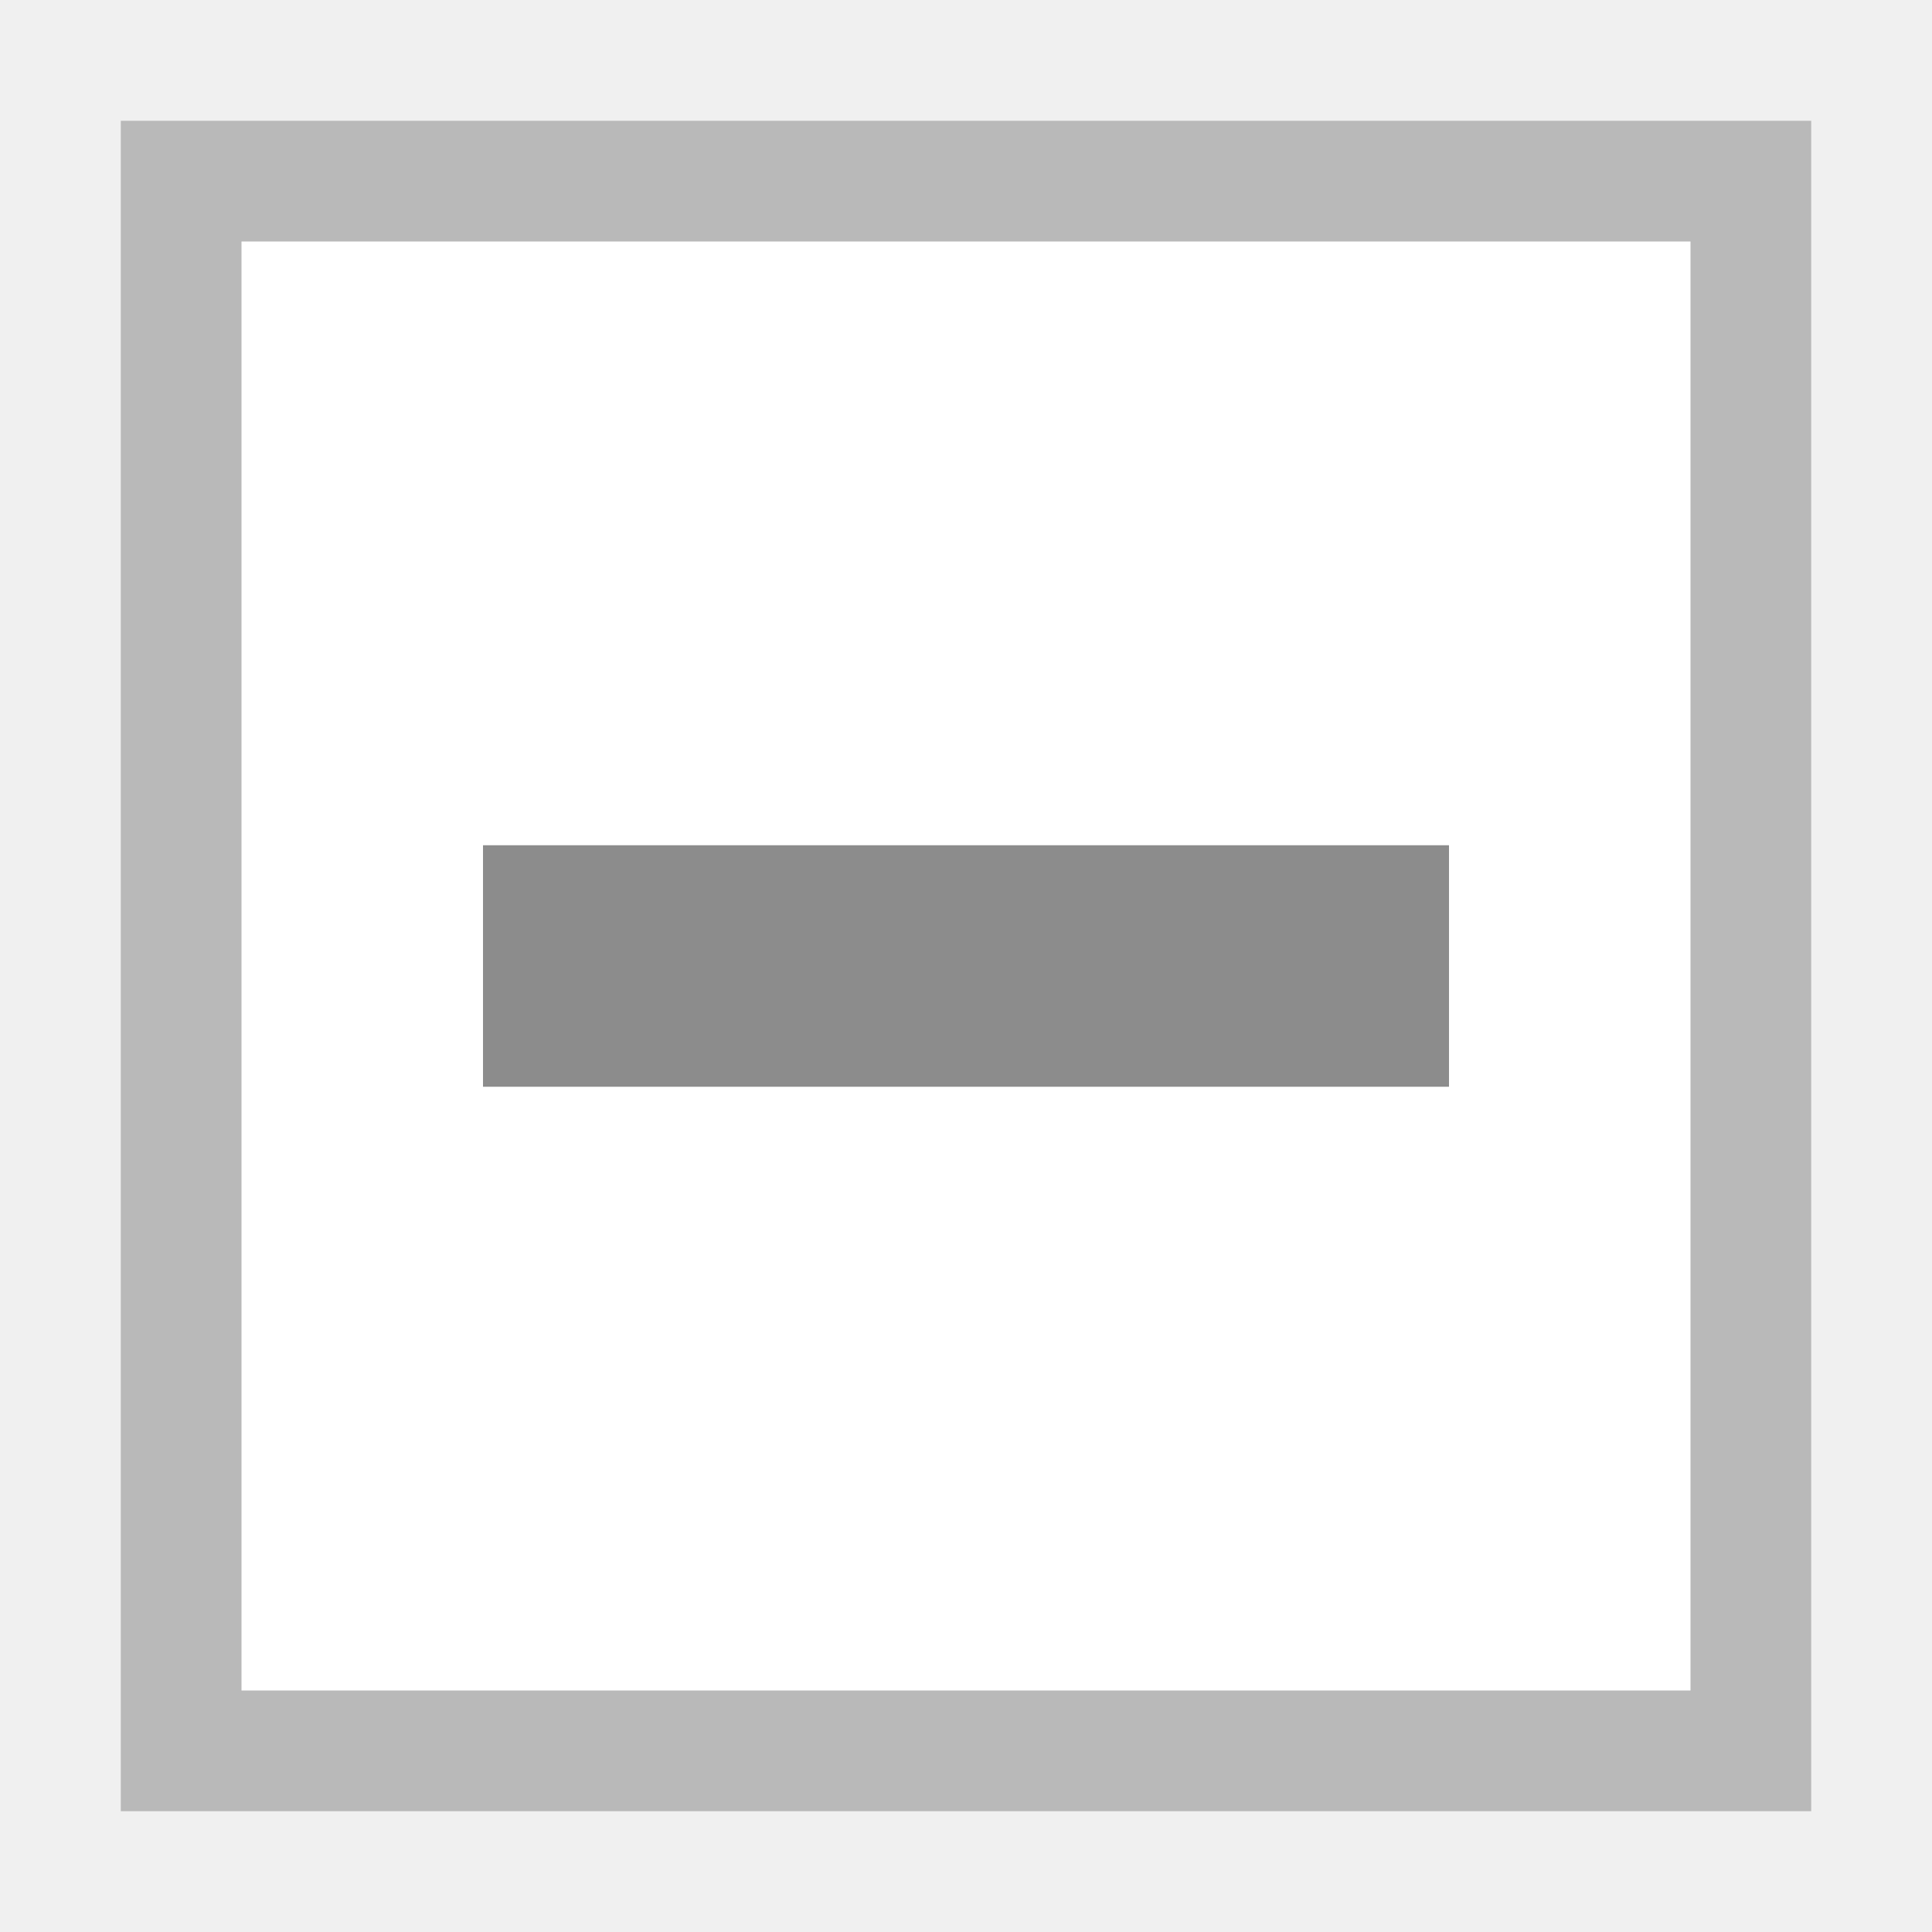
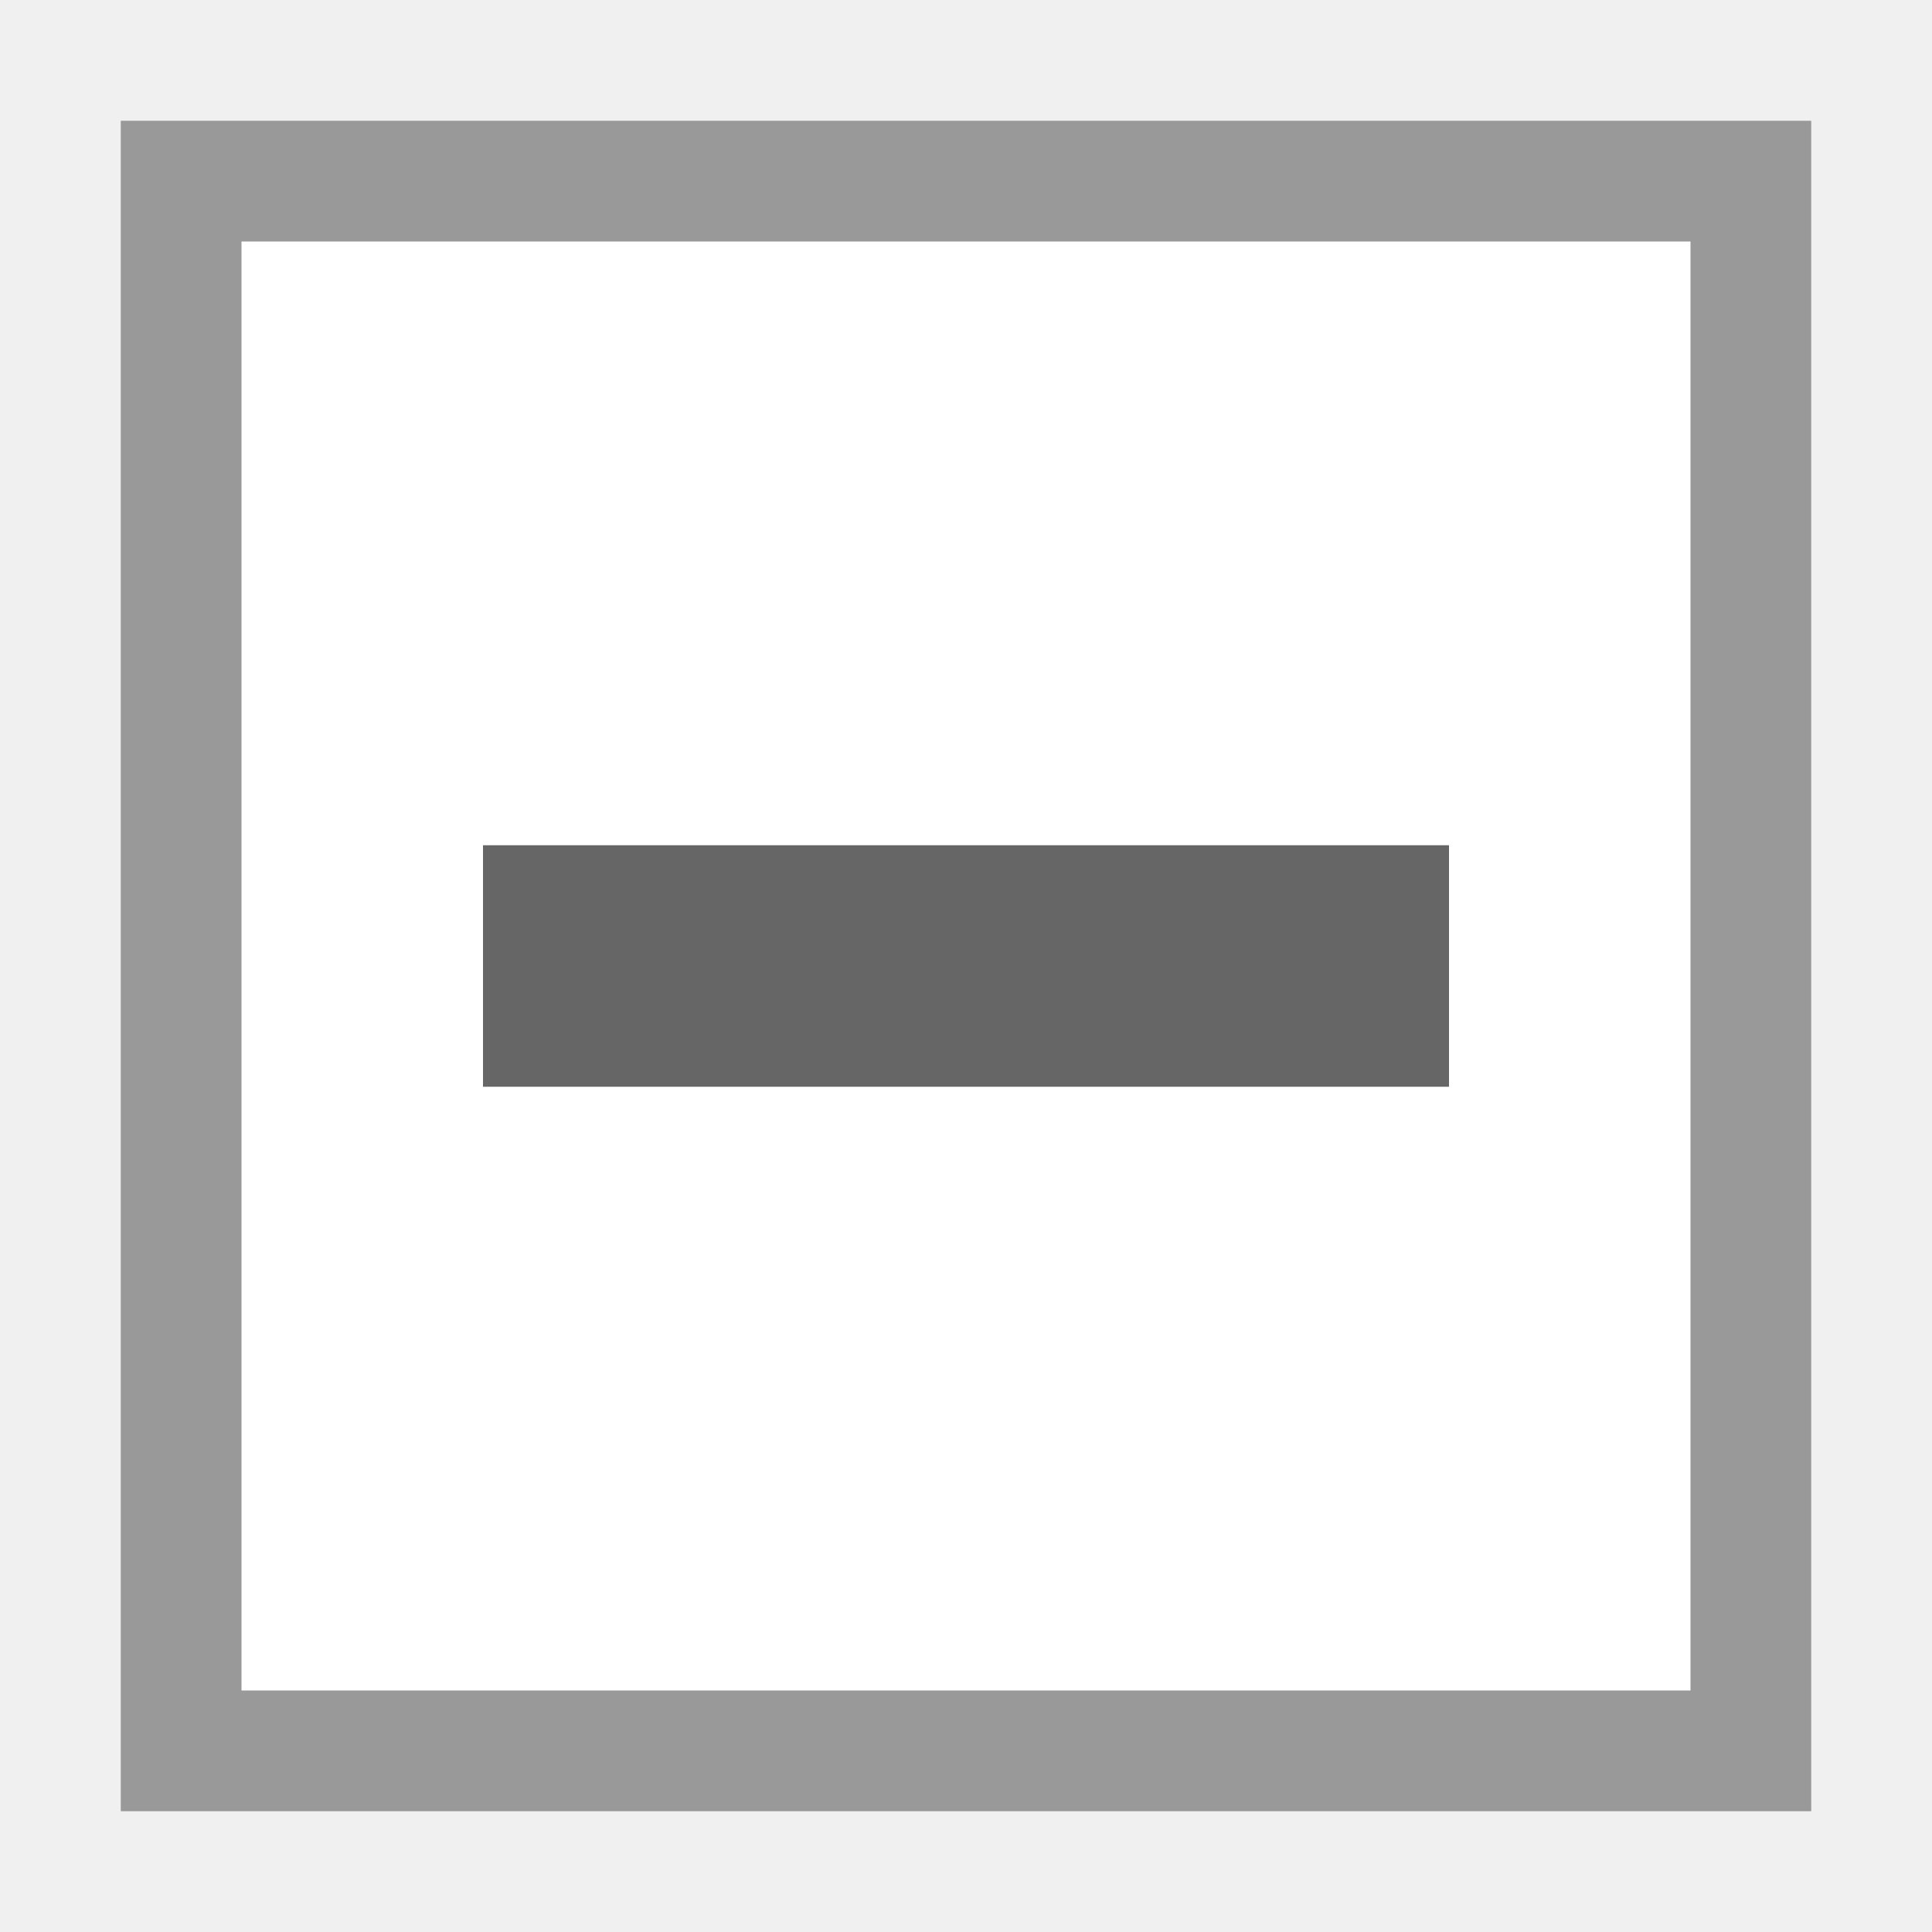
<svg xmlns="http://www.w3.org/2000/svg" viewBox="0 0 16 16">
-   <path d="M1 1h14v14H1z" fill="#fff" stroke-linecap="square" />
-   <path d="M1 1v14h14V1H1zm1 1h12v12H2V2z" fill="#b9b9b9" stroke-linecap="square" />
-   <path d="M4 7h8v2H4z" fill="#8c8c8c" stroke-linecap="square" />
+   <path fill="#FFF" d="M1 1h14v14H1V1z" />
+   <path fill="#999" d="M1 1v14h14V1H1zm1 1h12v12H2V2z" />
+   <path fill="#666" d="M4 7h8v2H4V7z" />
</svg>
